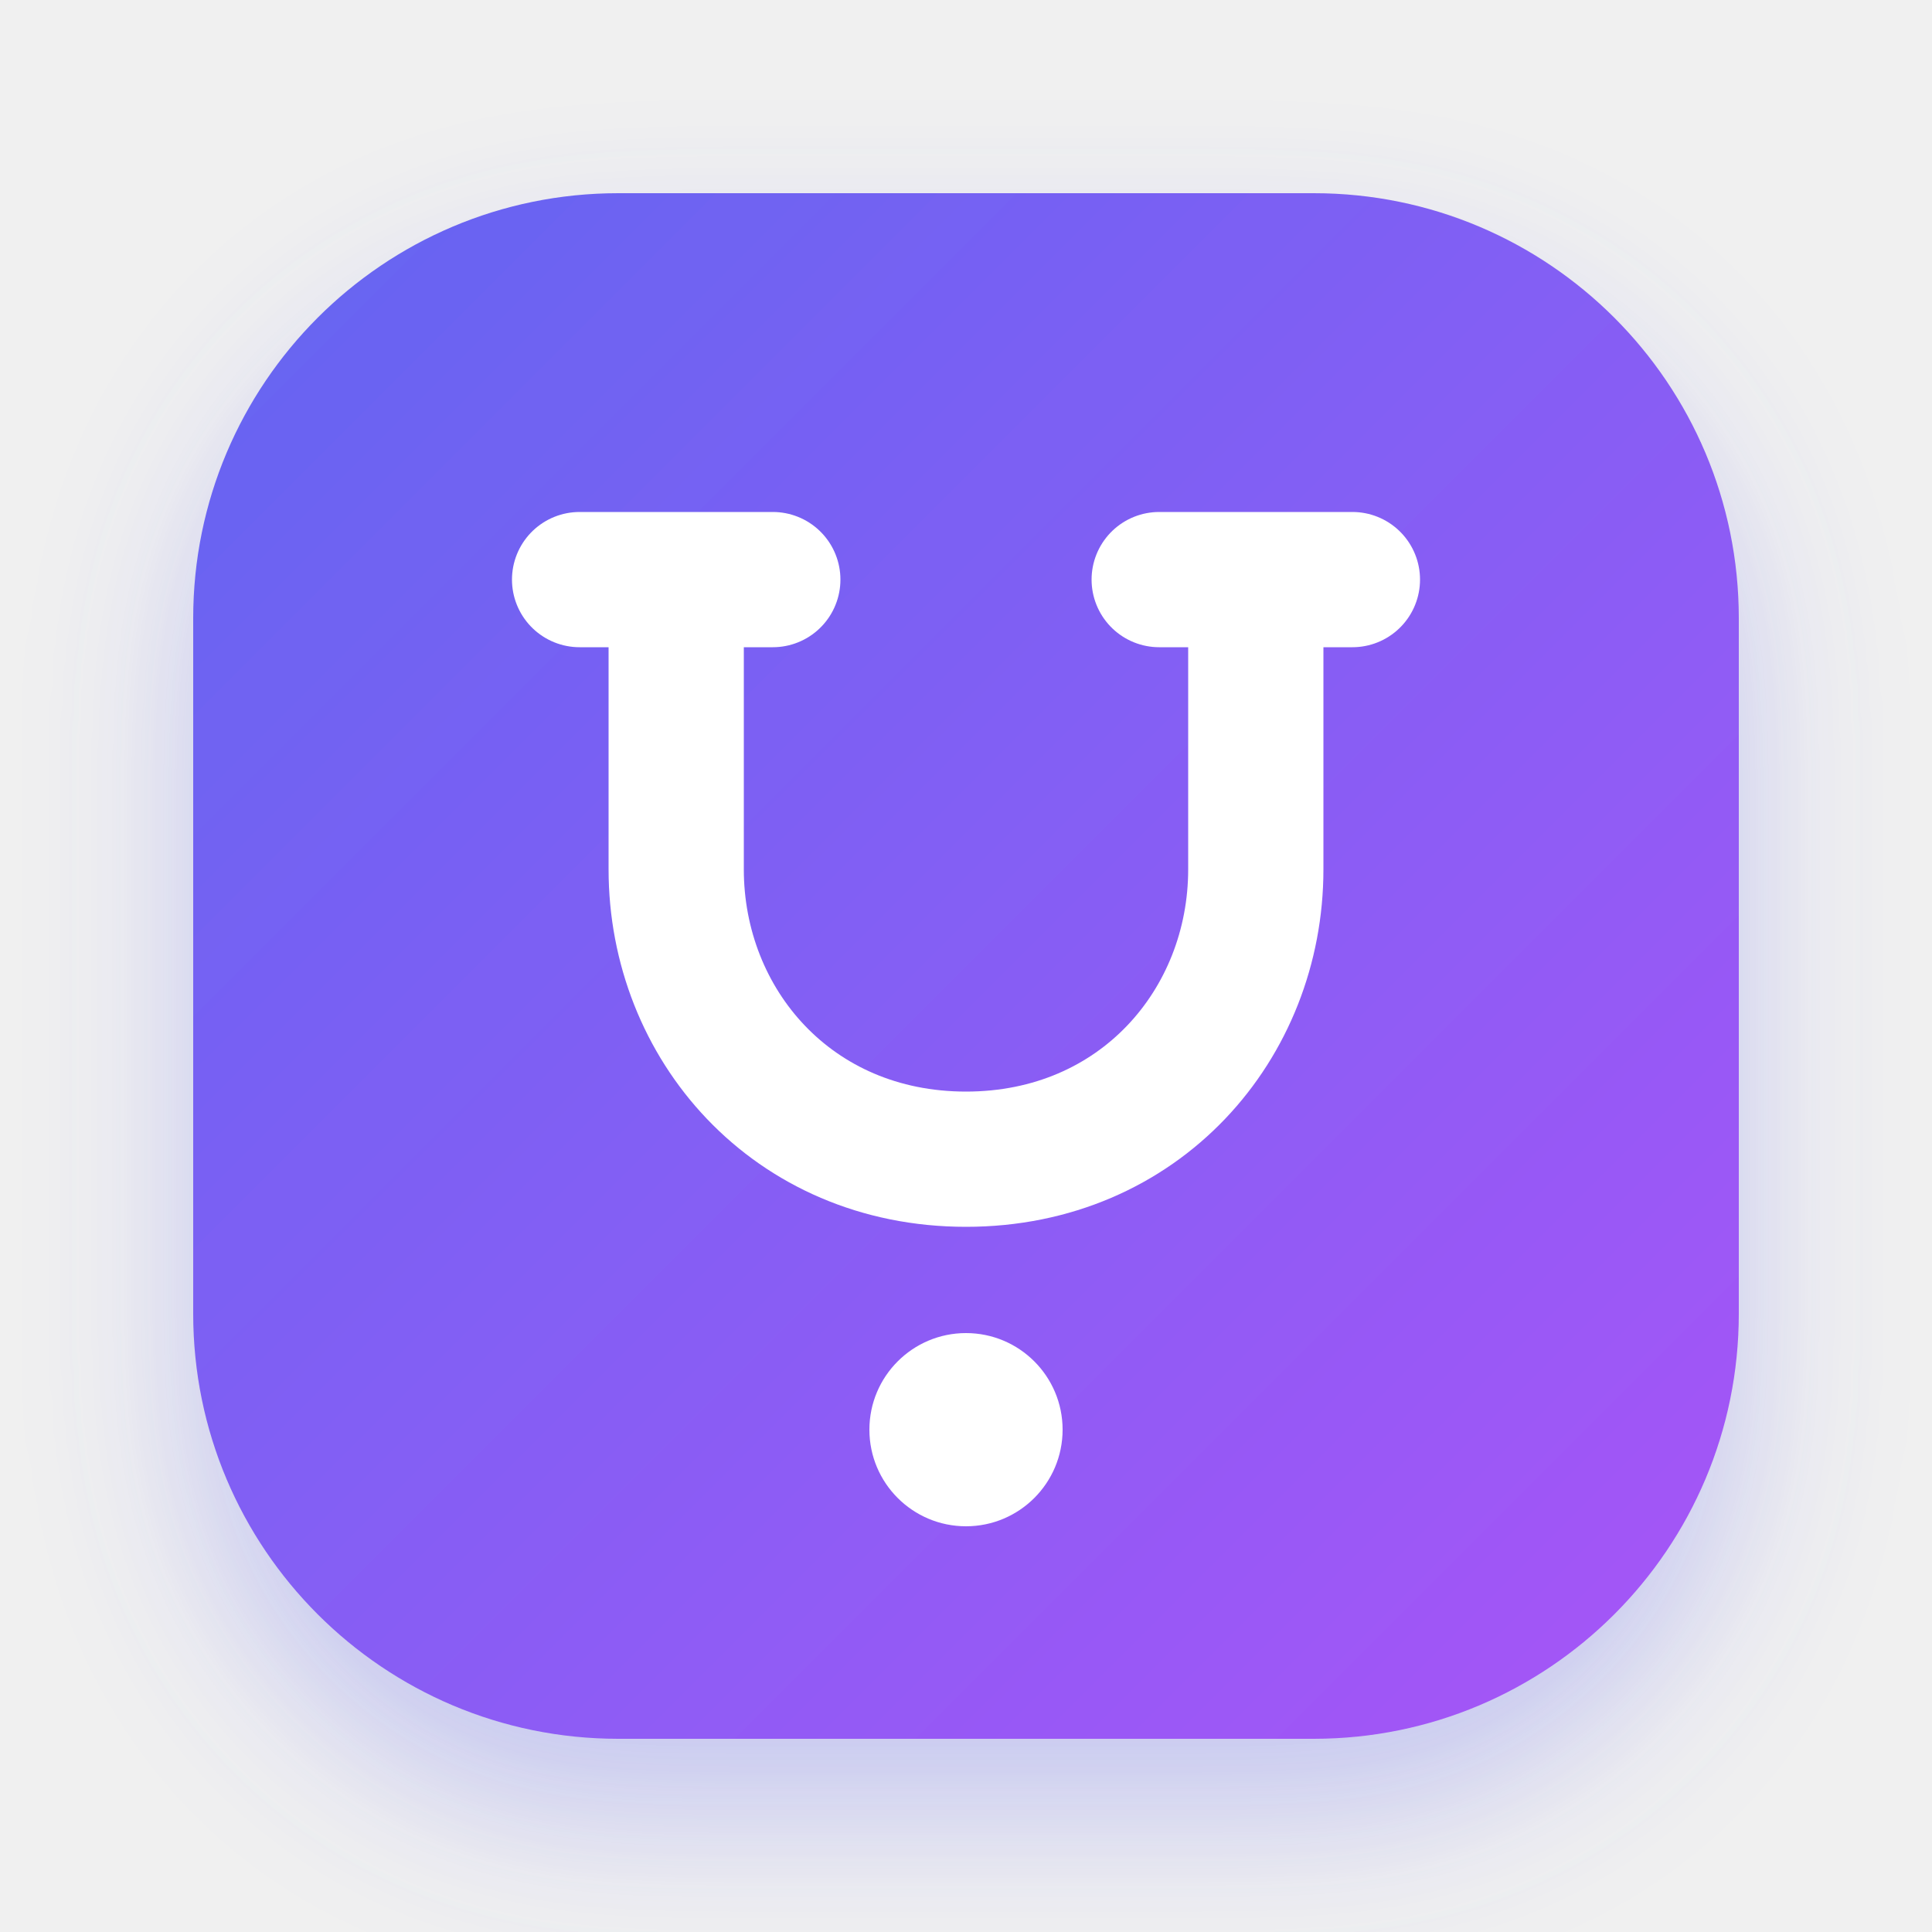
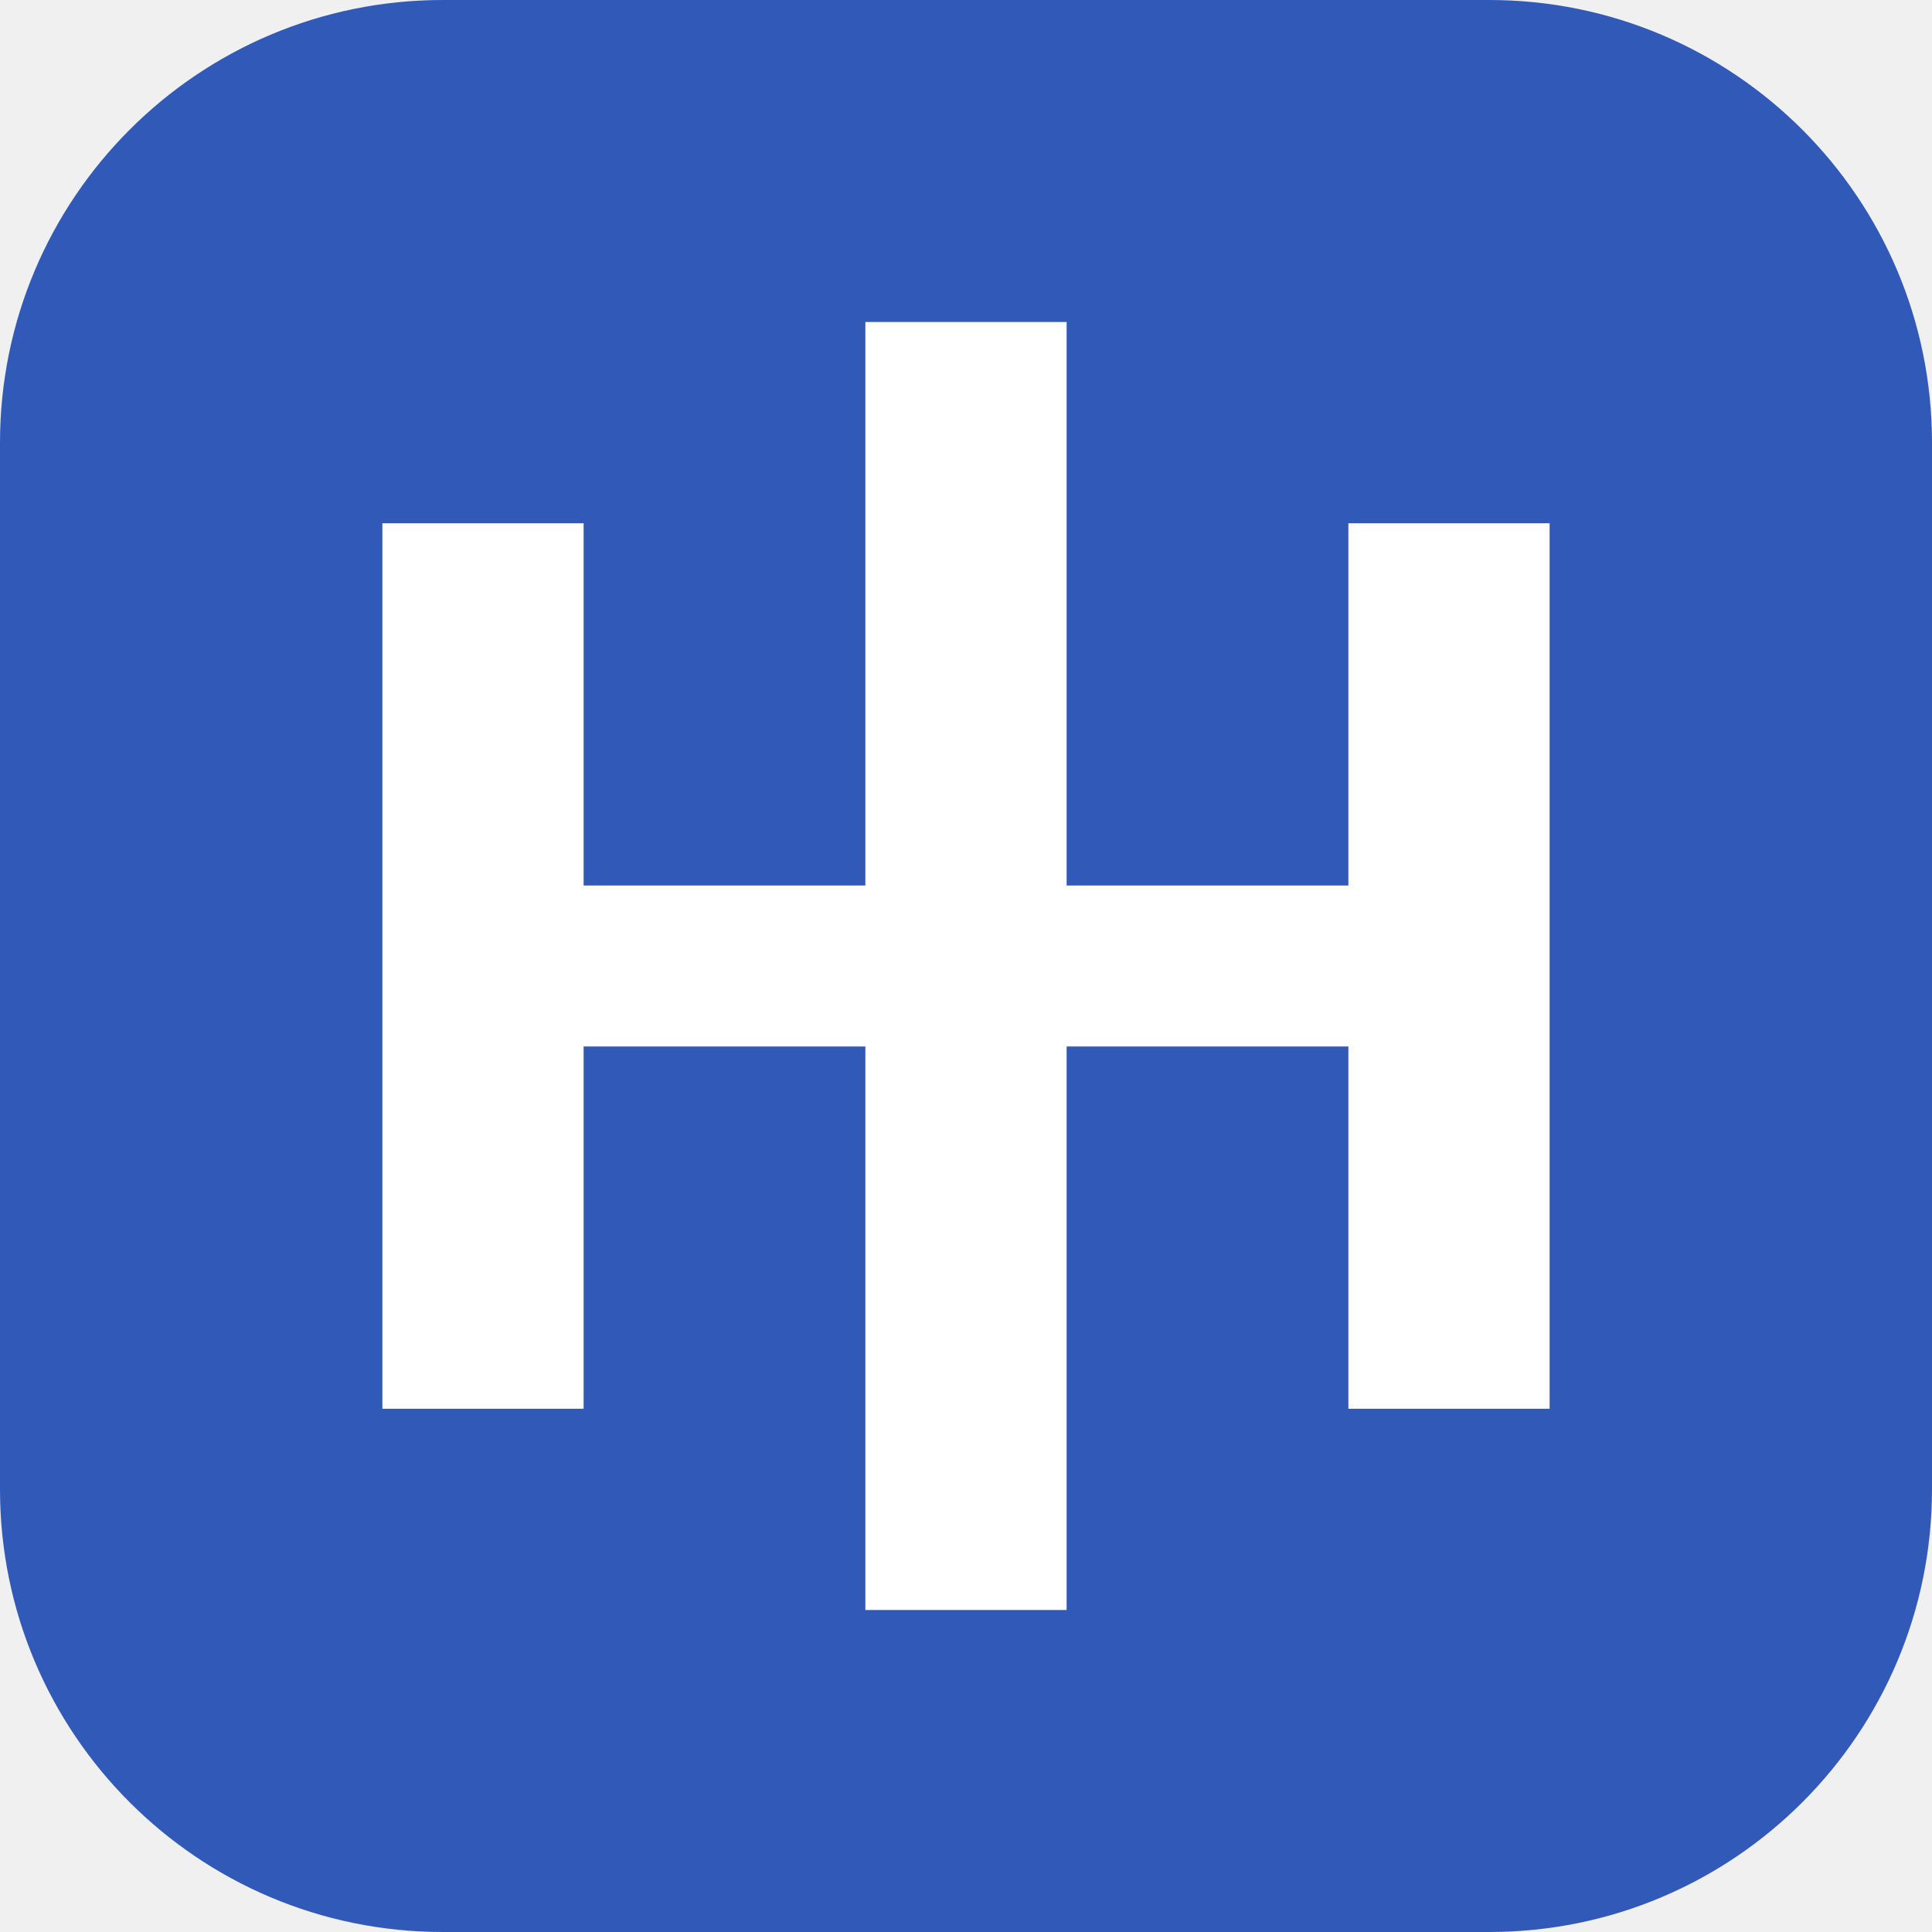
- <svg xmlns="http://www.w3.org/2000/svg" viewBox="0 0 100 100">
-   <defs>
-     <linearGradient id="grad" x1="0%" y1="0%" x2="100%" y2="100%">
-       <stop offset="0%" style="stop-color:#6366f1;stop-opacity:1" />
-       <stop offset="100%" style="stop-color:#a855f7;stop-opacity:1" />
-     </linearGradient>
-     <filter id="shadow" x="-20%" y="-20%" width="140%" height="140%">
-       <feDropShadow dx="0" dy="4" stdDeviation="4" flood-color="#6366f1" flood-opacity="0.3" />
-     </filter>
-   </defs>
-   <rect x="10" y="10" width="80" height="80" rx="22" fill="url(#grad)" filter="url(#shadow)" />
-   <path d="M35 30 L35 45 C35 53 41 60 50 60 C59 60 65 53 65 45 L65 30 M30 30 L40 30 M60 30 L70 30" fill="none" stroke="#ffffff" stroke-width="7" stroke-linecap="round" stroke-linejoin="round" />
-   <circle cx="50" cy="74" r="5" fill="#ffffff" />
+ <svg xmlns="http://www.w3.org/2000/svg" viewBox="0 0 48 48">
+   <rect width="48" height="48" rx="11" fill="#3159b7" />
+   <g fill="none" stroke="#ffffff" stroke-width="5">
+     <path d="M12 13v22M24 8v32M36 13v22" />
+     <path d="M12 24h24" stroke-width="4" />
+   </g>
</svg>
